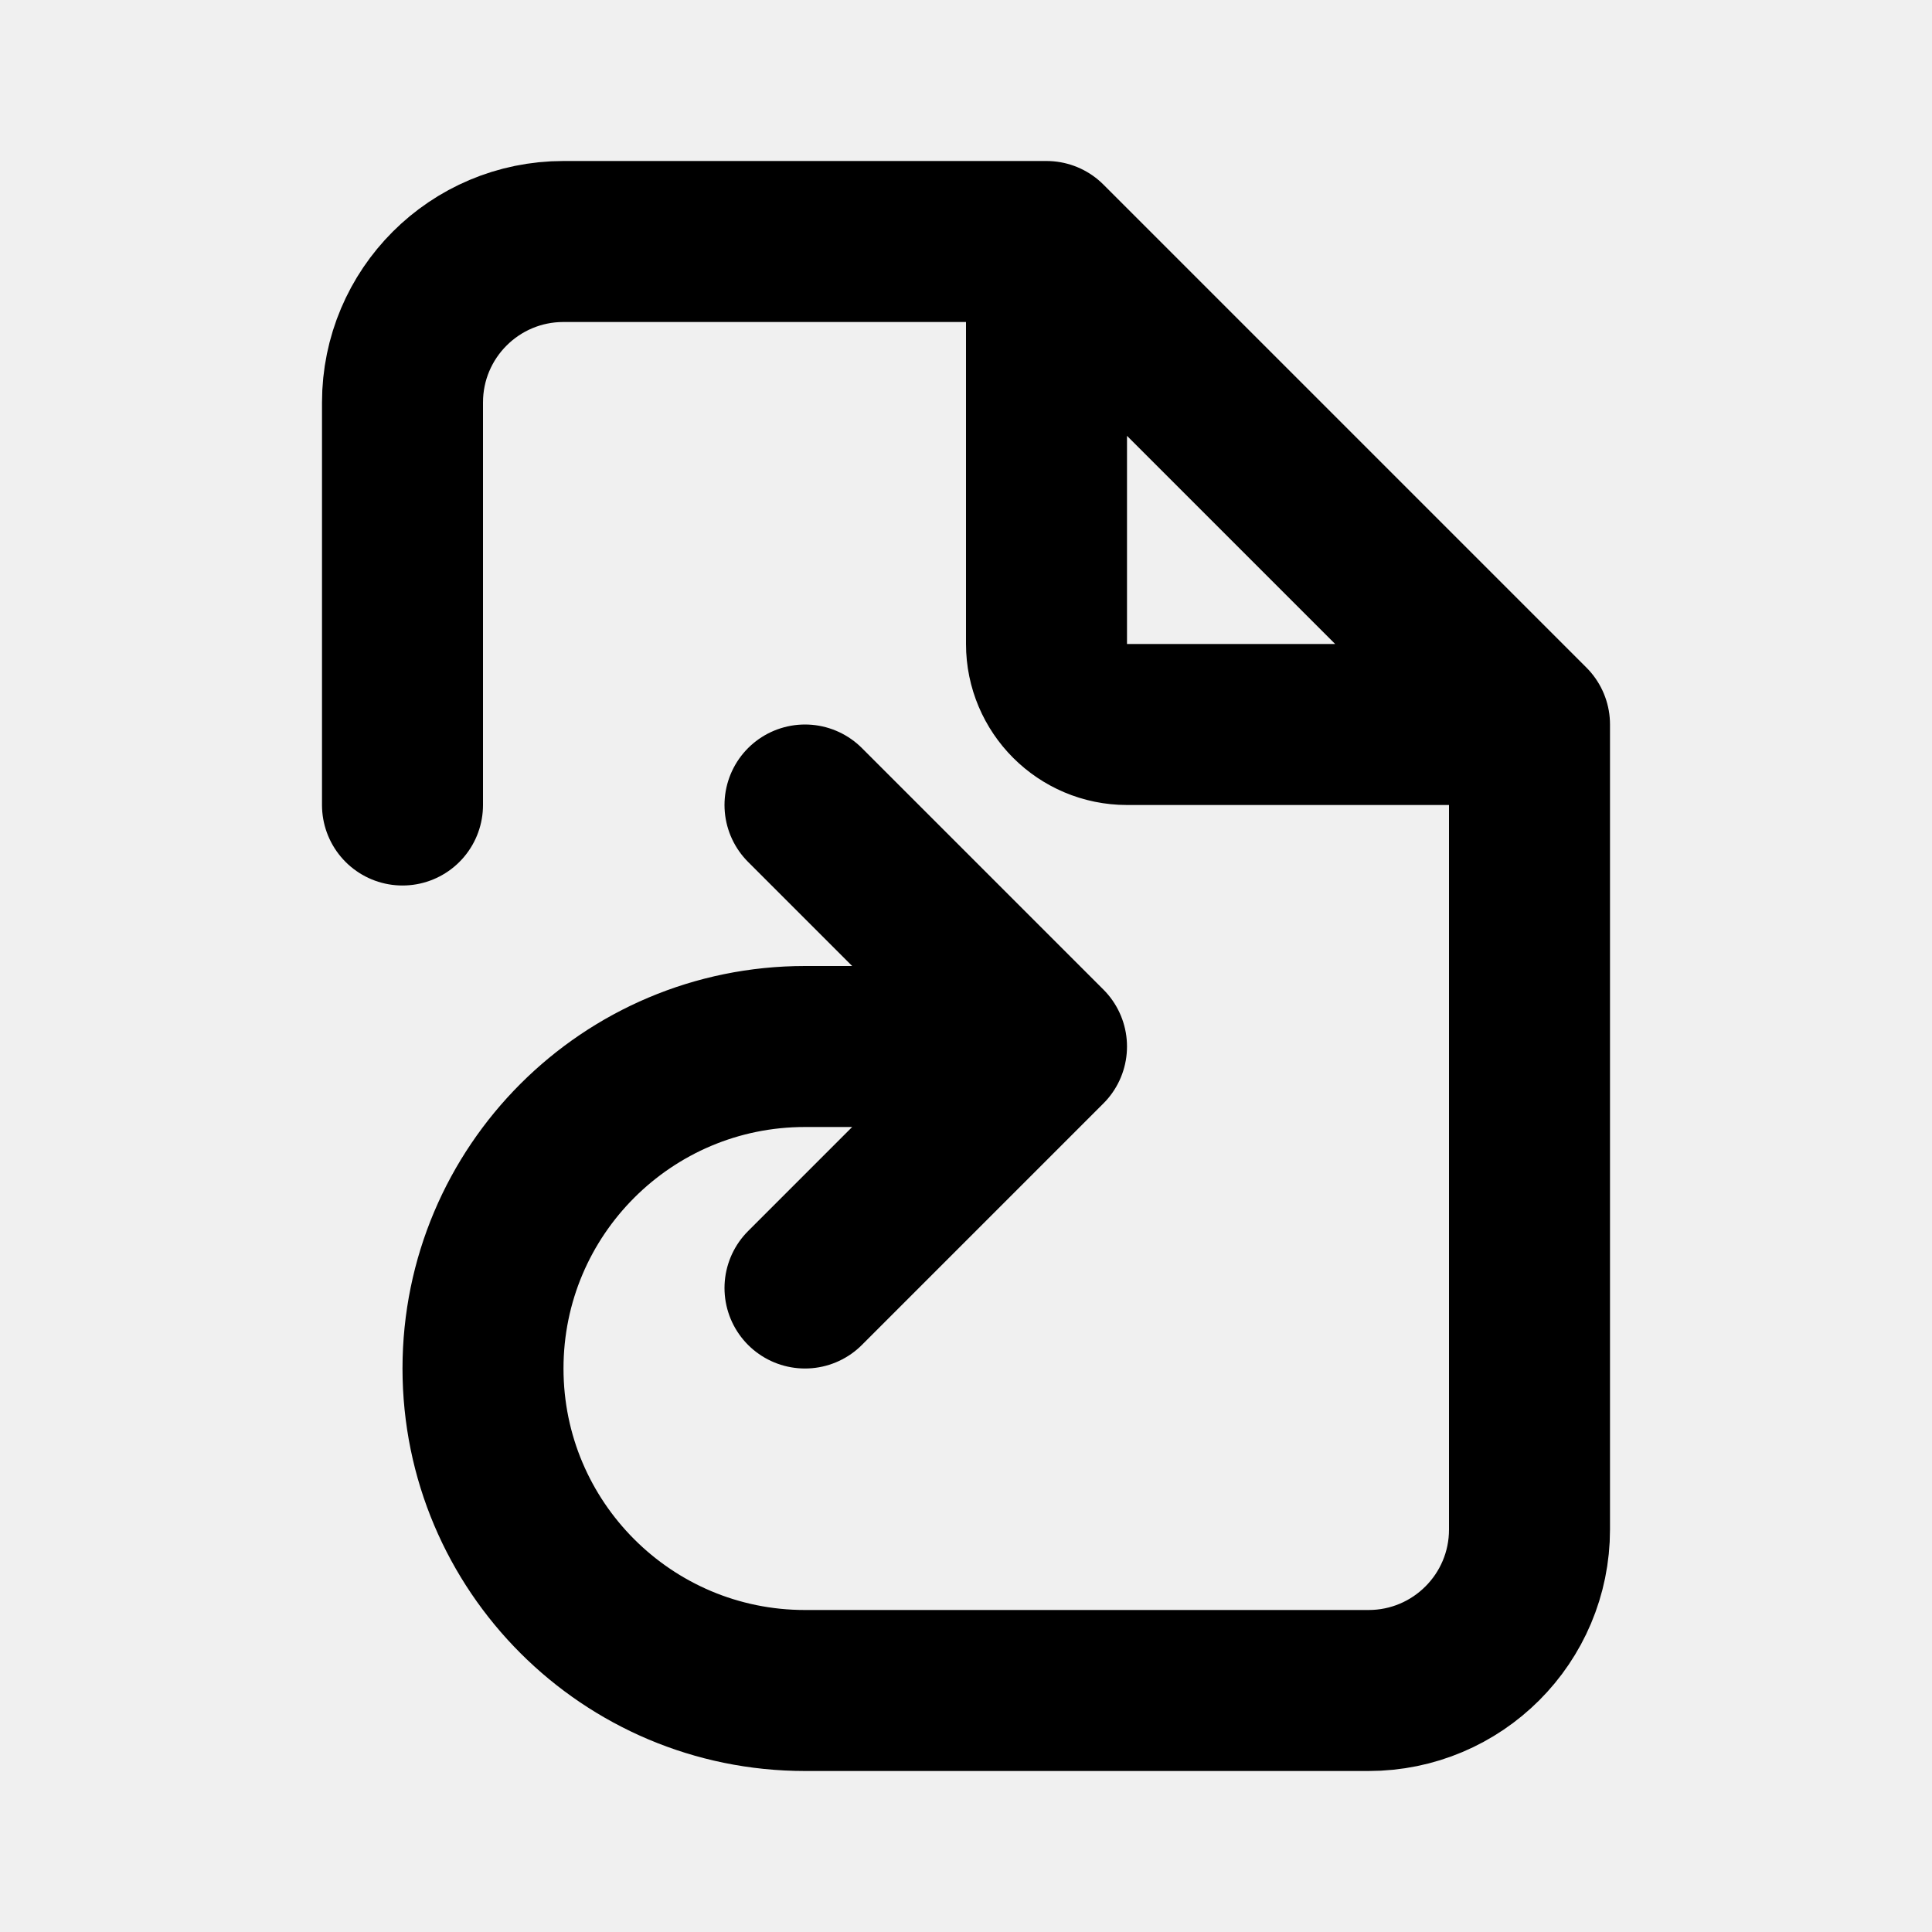
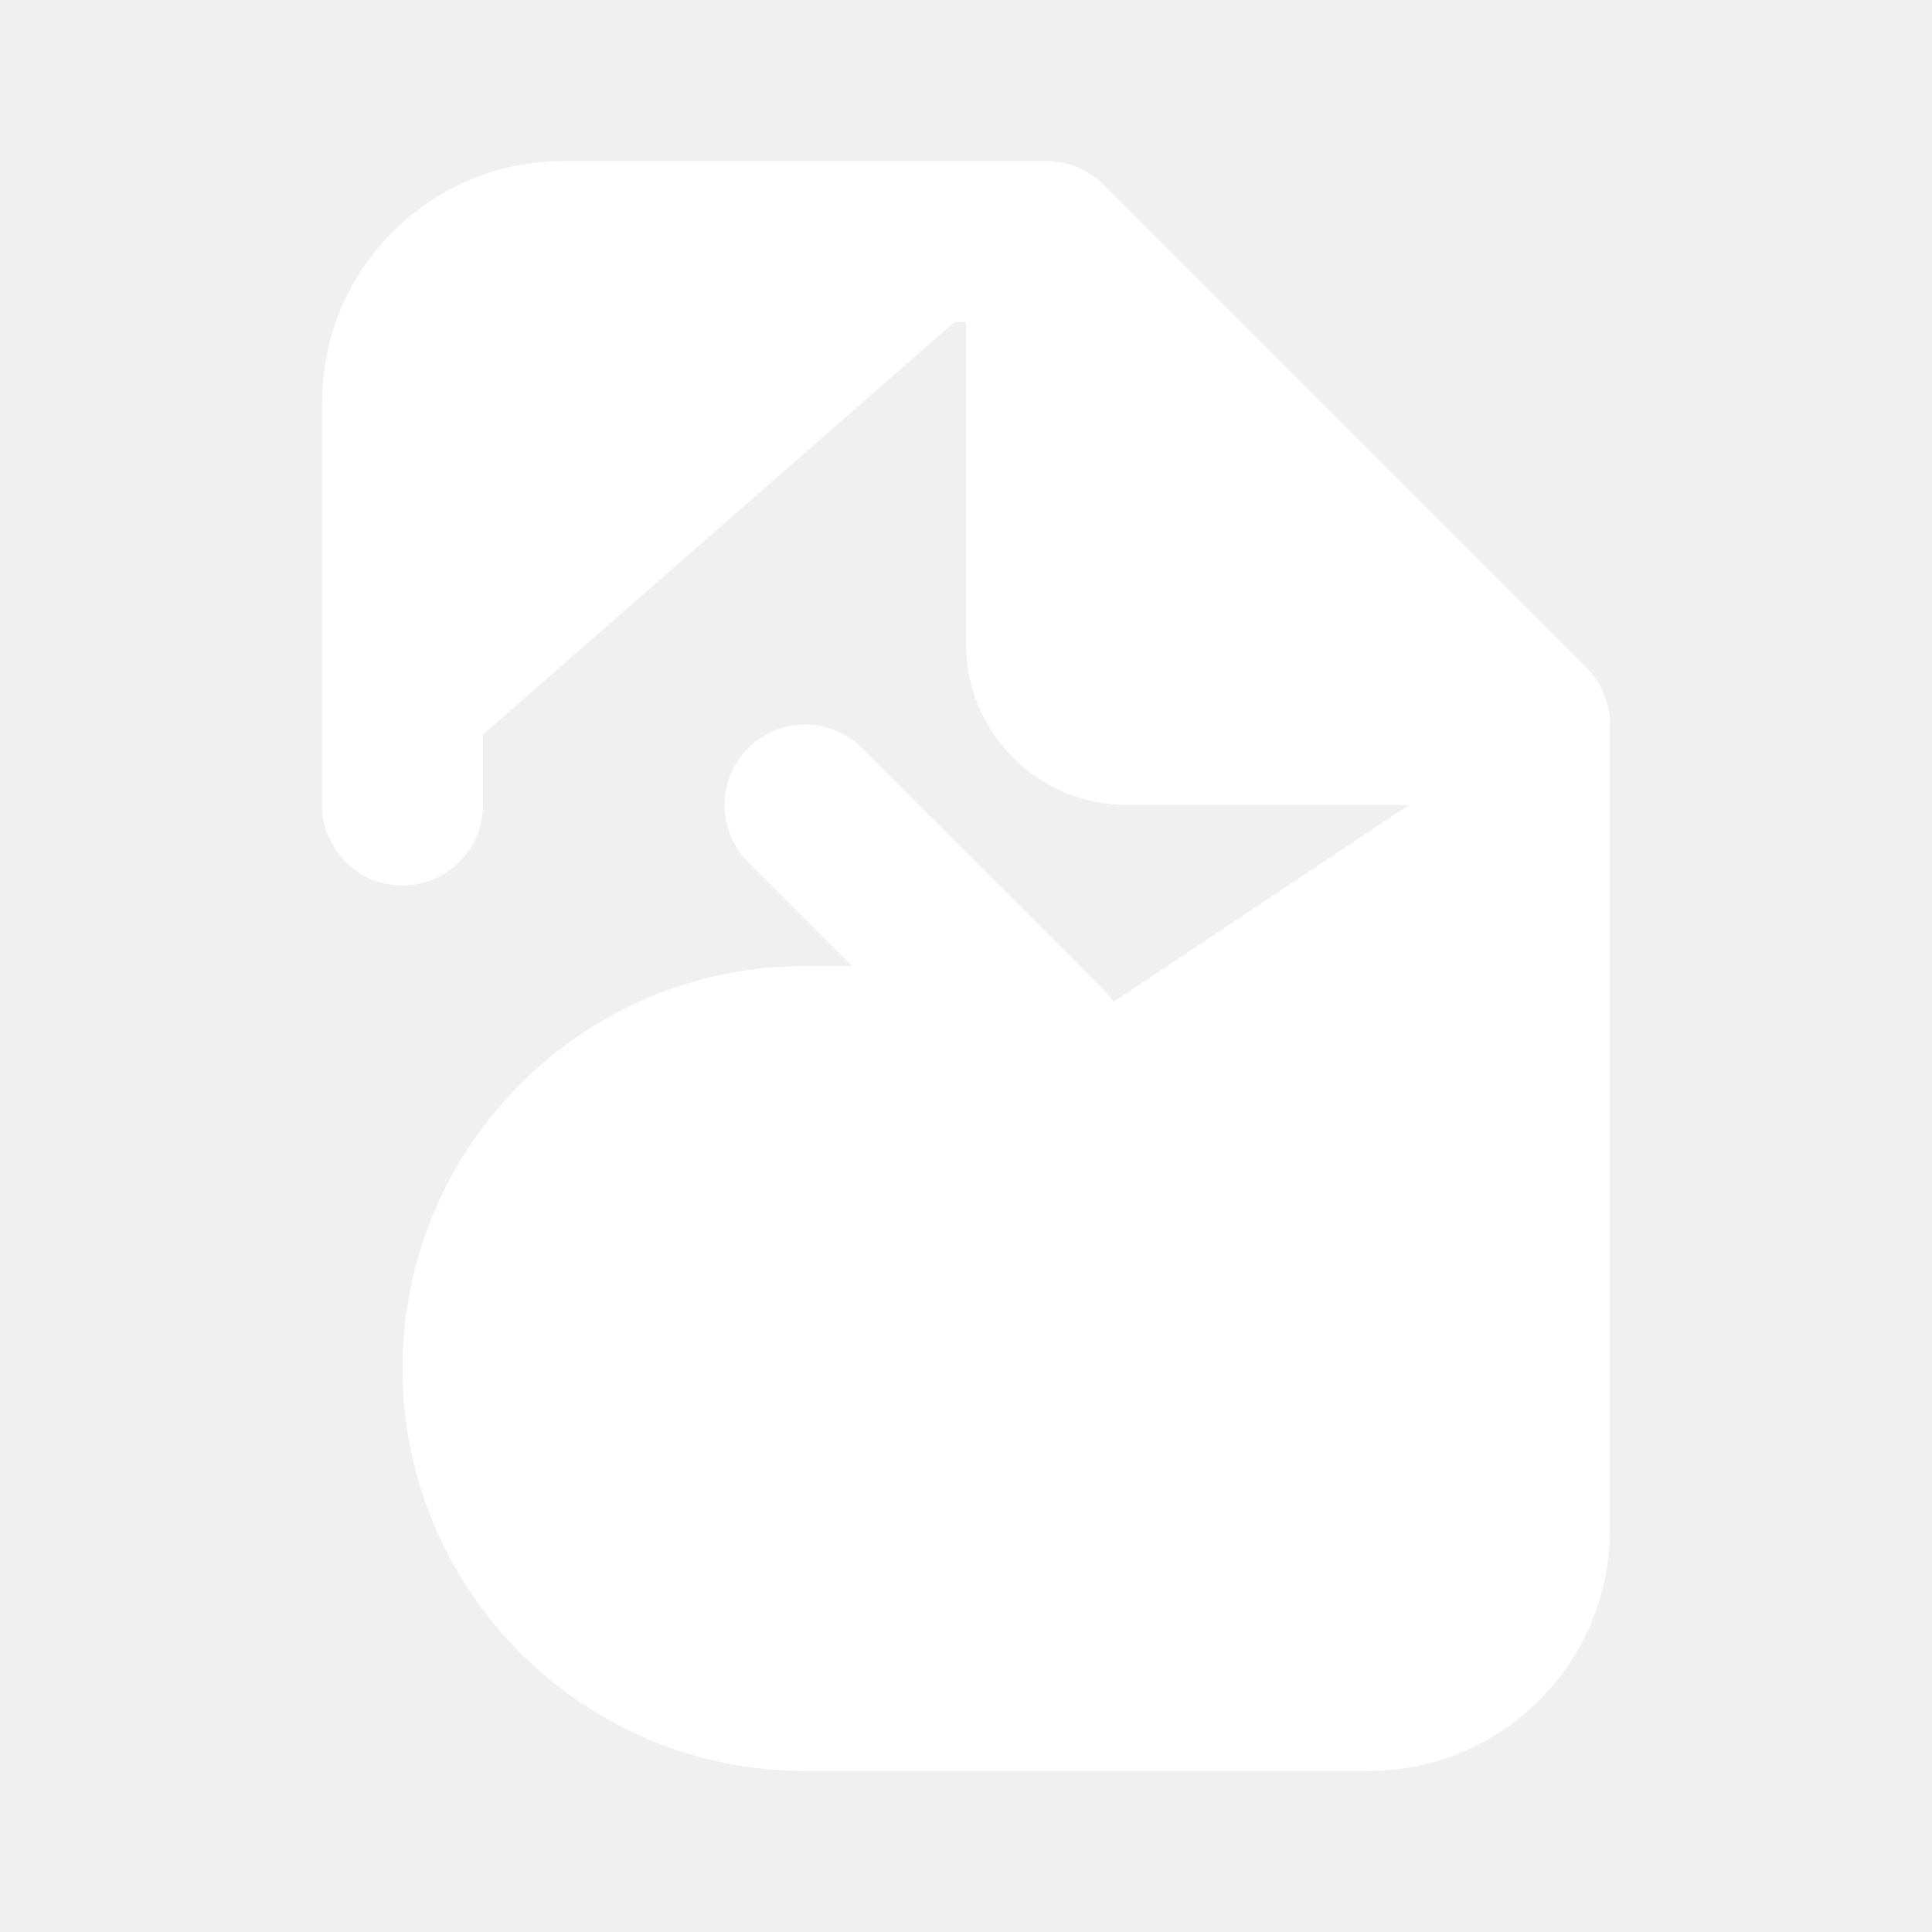
- <svg xmlns="http://www.w3.org/2000/svg" width="800px" height="800px" viewBox="0 0 24 24" fill="none">
-   <path d="M13 3H7C5.895 3 5 3.895 5 5V10M13 3L19 9M13 3V8C13 8.552 13.448 9 14 9H19M19 9V19C19 20.105 18.105 21 17 21H10C7.791 21 6 19.209 6 17V17C6 14.791 7.791 13 10 13H13M13 13L10 10M13 13L10 16" stroke="#000000" stroke-width="2" stroke-linecap="round" stroke-linejoin="round" />
+ <svg xmlns="http://www.w3.org/2000/svg" width="800px" height="800px" viewBox="0 0 24 24" fill="#ffffff">
+   <path d="M13 3H7C5.895 3 5 3.895 5 5V10M13 3L19 9M13 3V8C13 8.552 13.448 9 14 9H19M19 9V19C19 20.105 18.105 21 17 21H10C7.791 21 6 19.209 6 17V17C6 14.791 7.791 13 10 13H13M13 13L10 10M13 13L10 16" stroke="#ffffff" stroke-width="2" stroke-linecap="round" stroke-linejoin="round" />
</svg>
